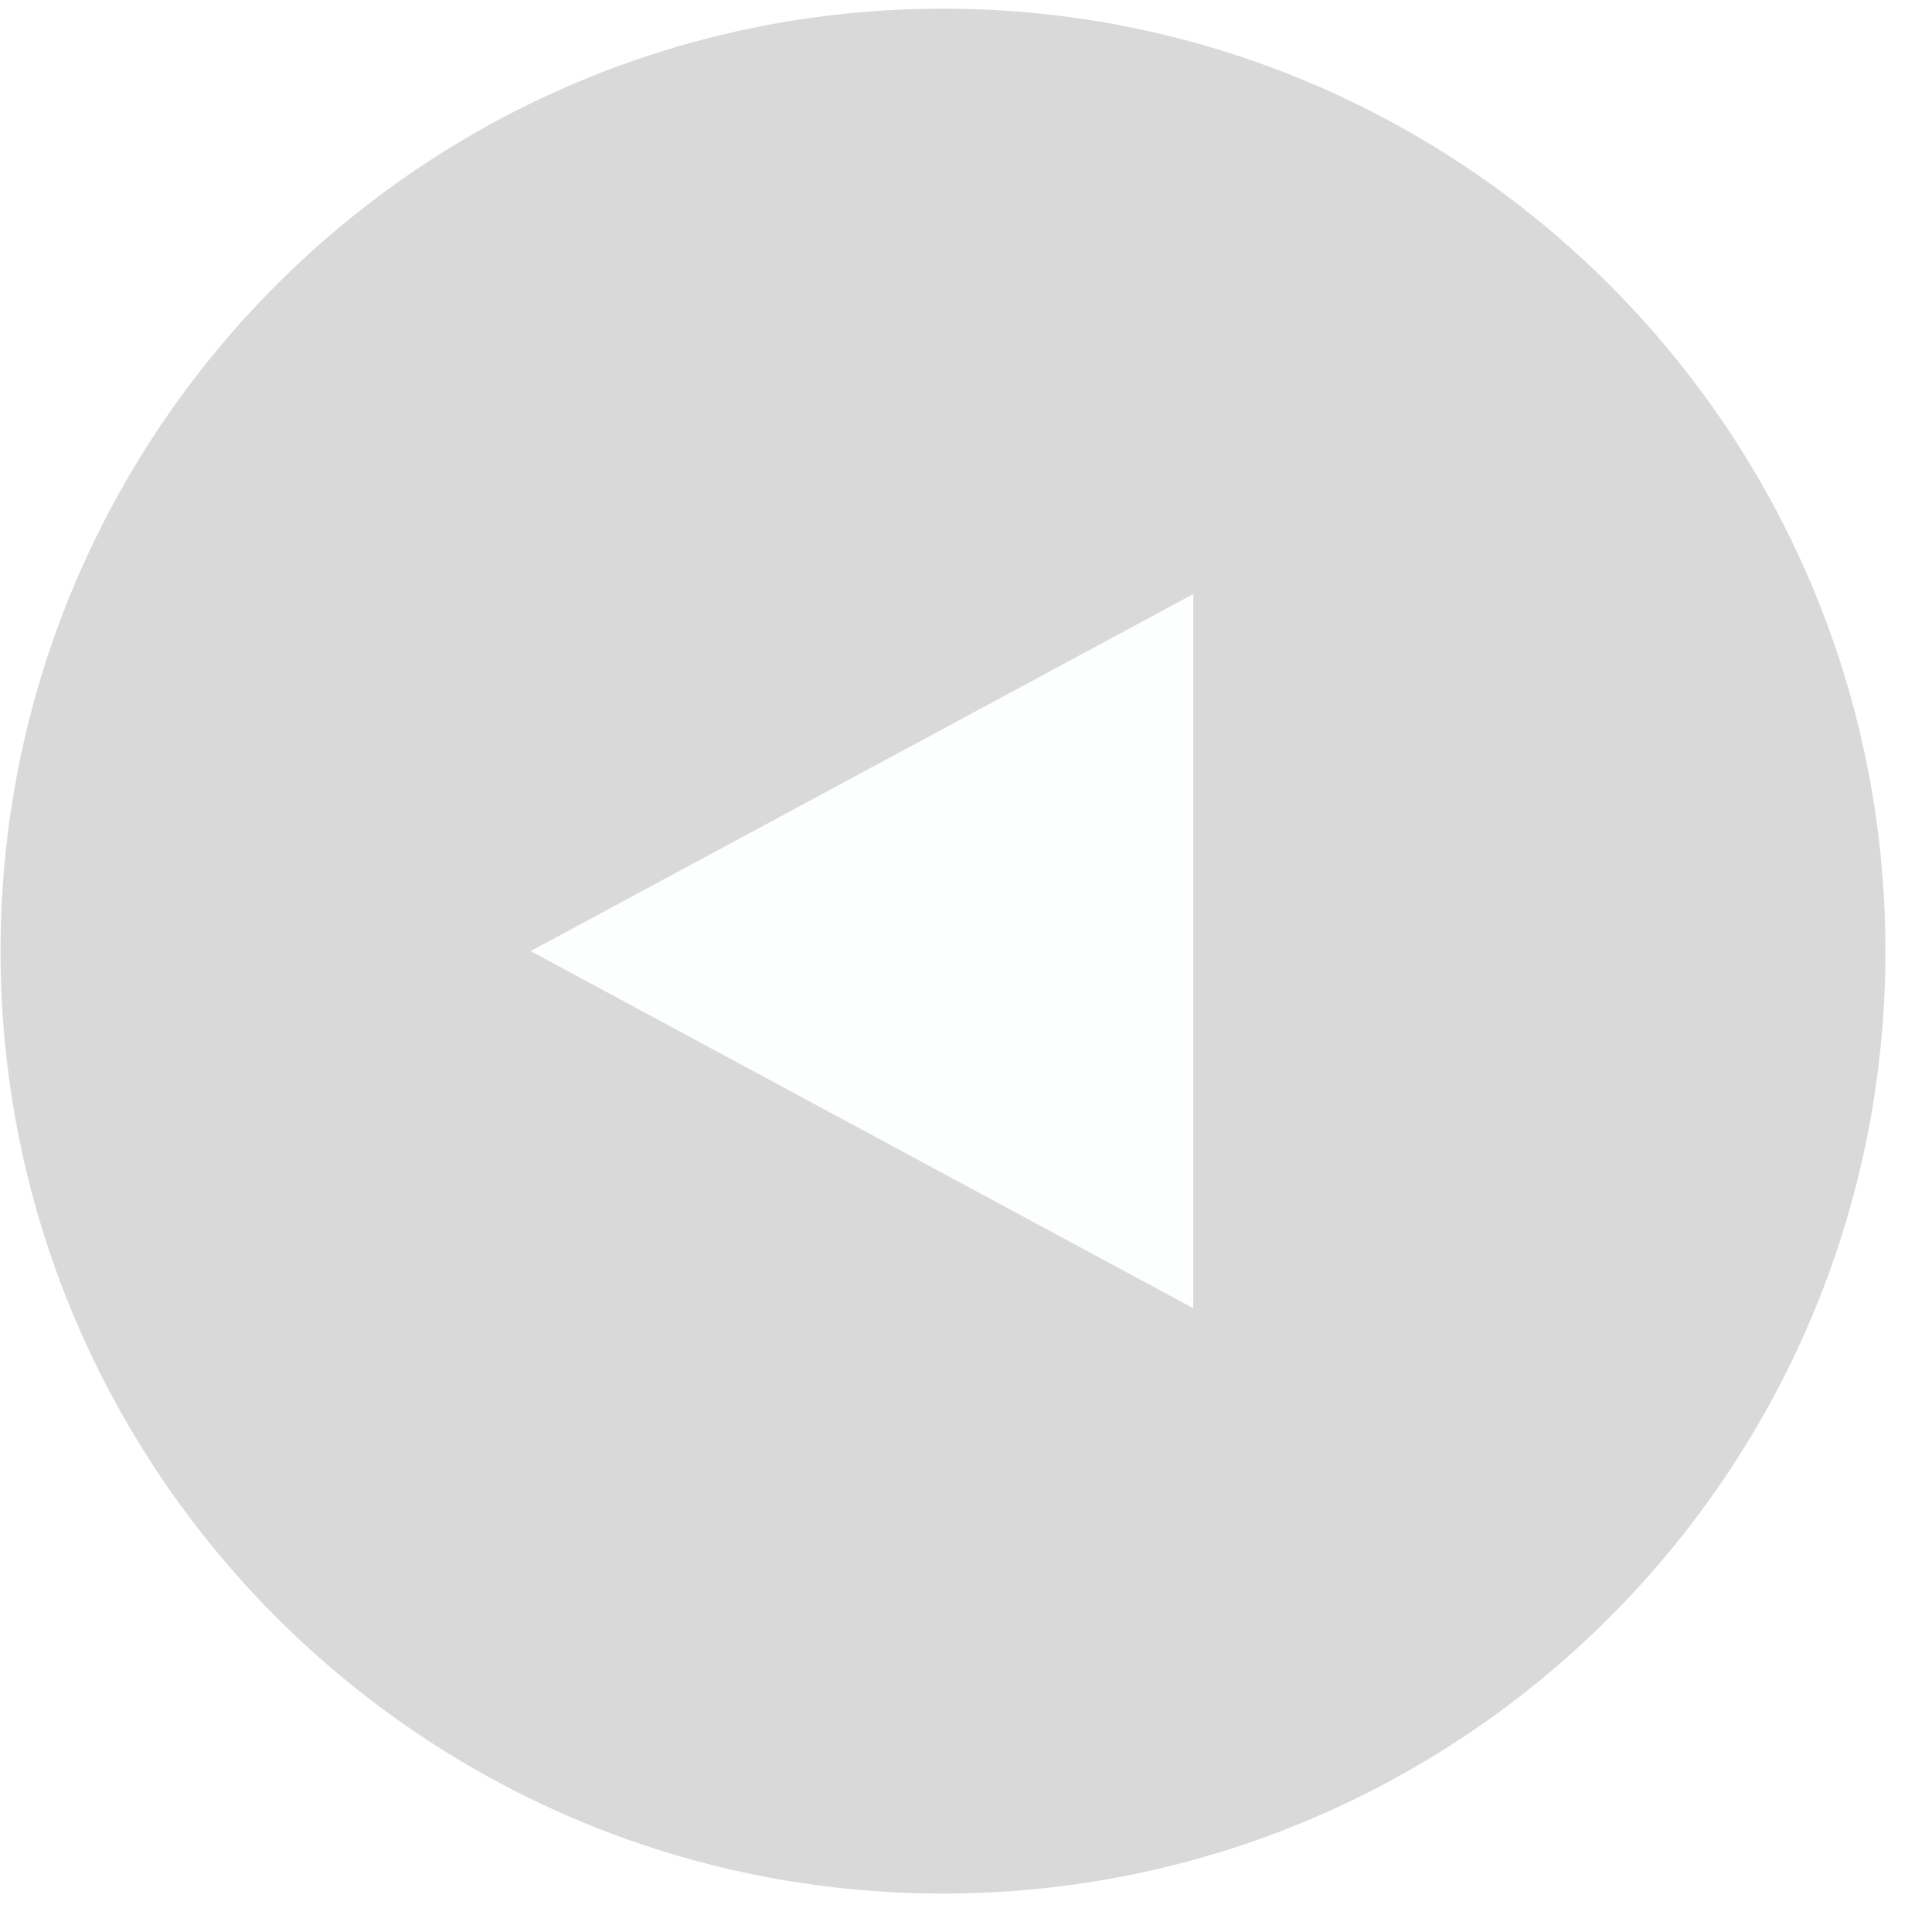
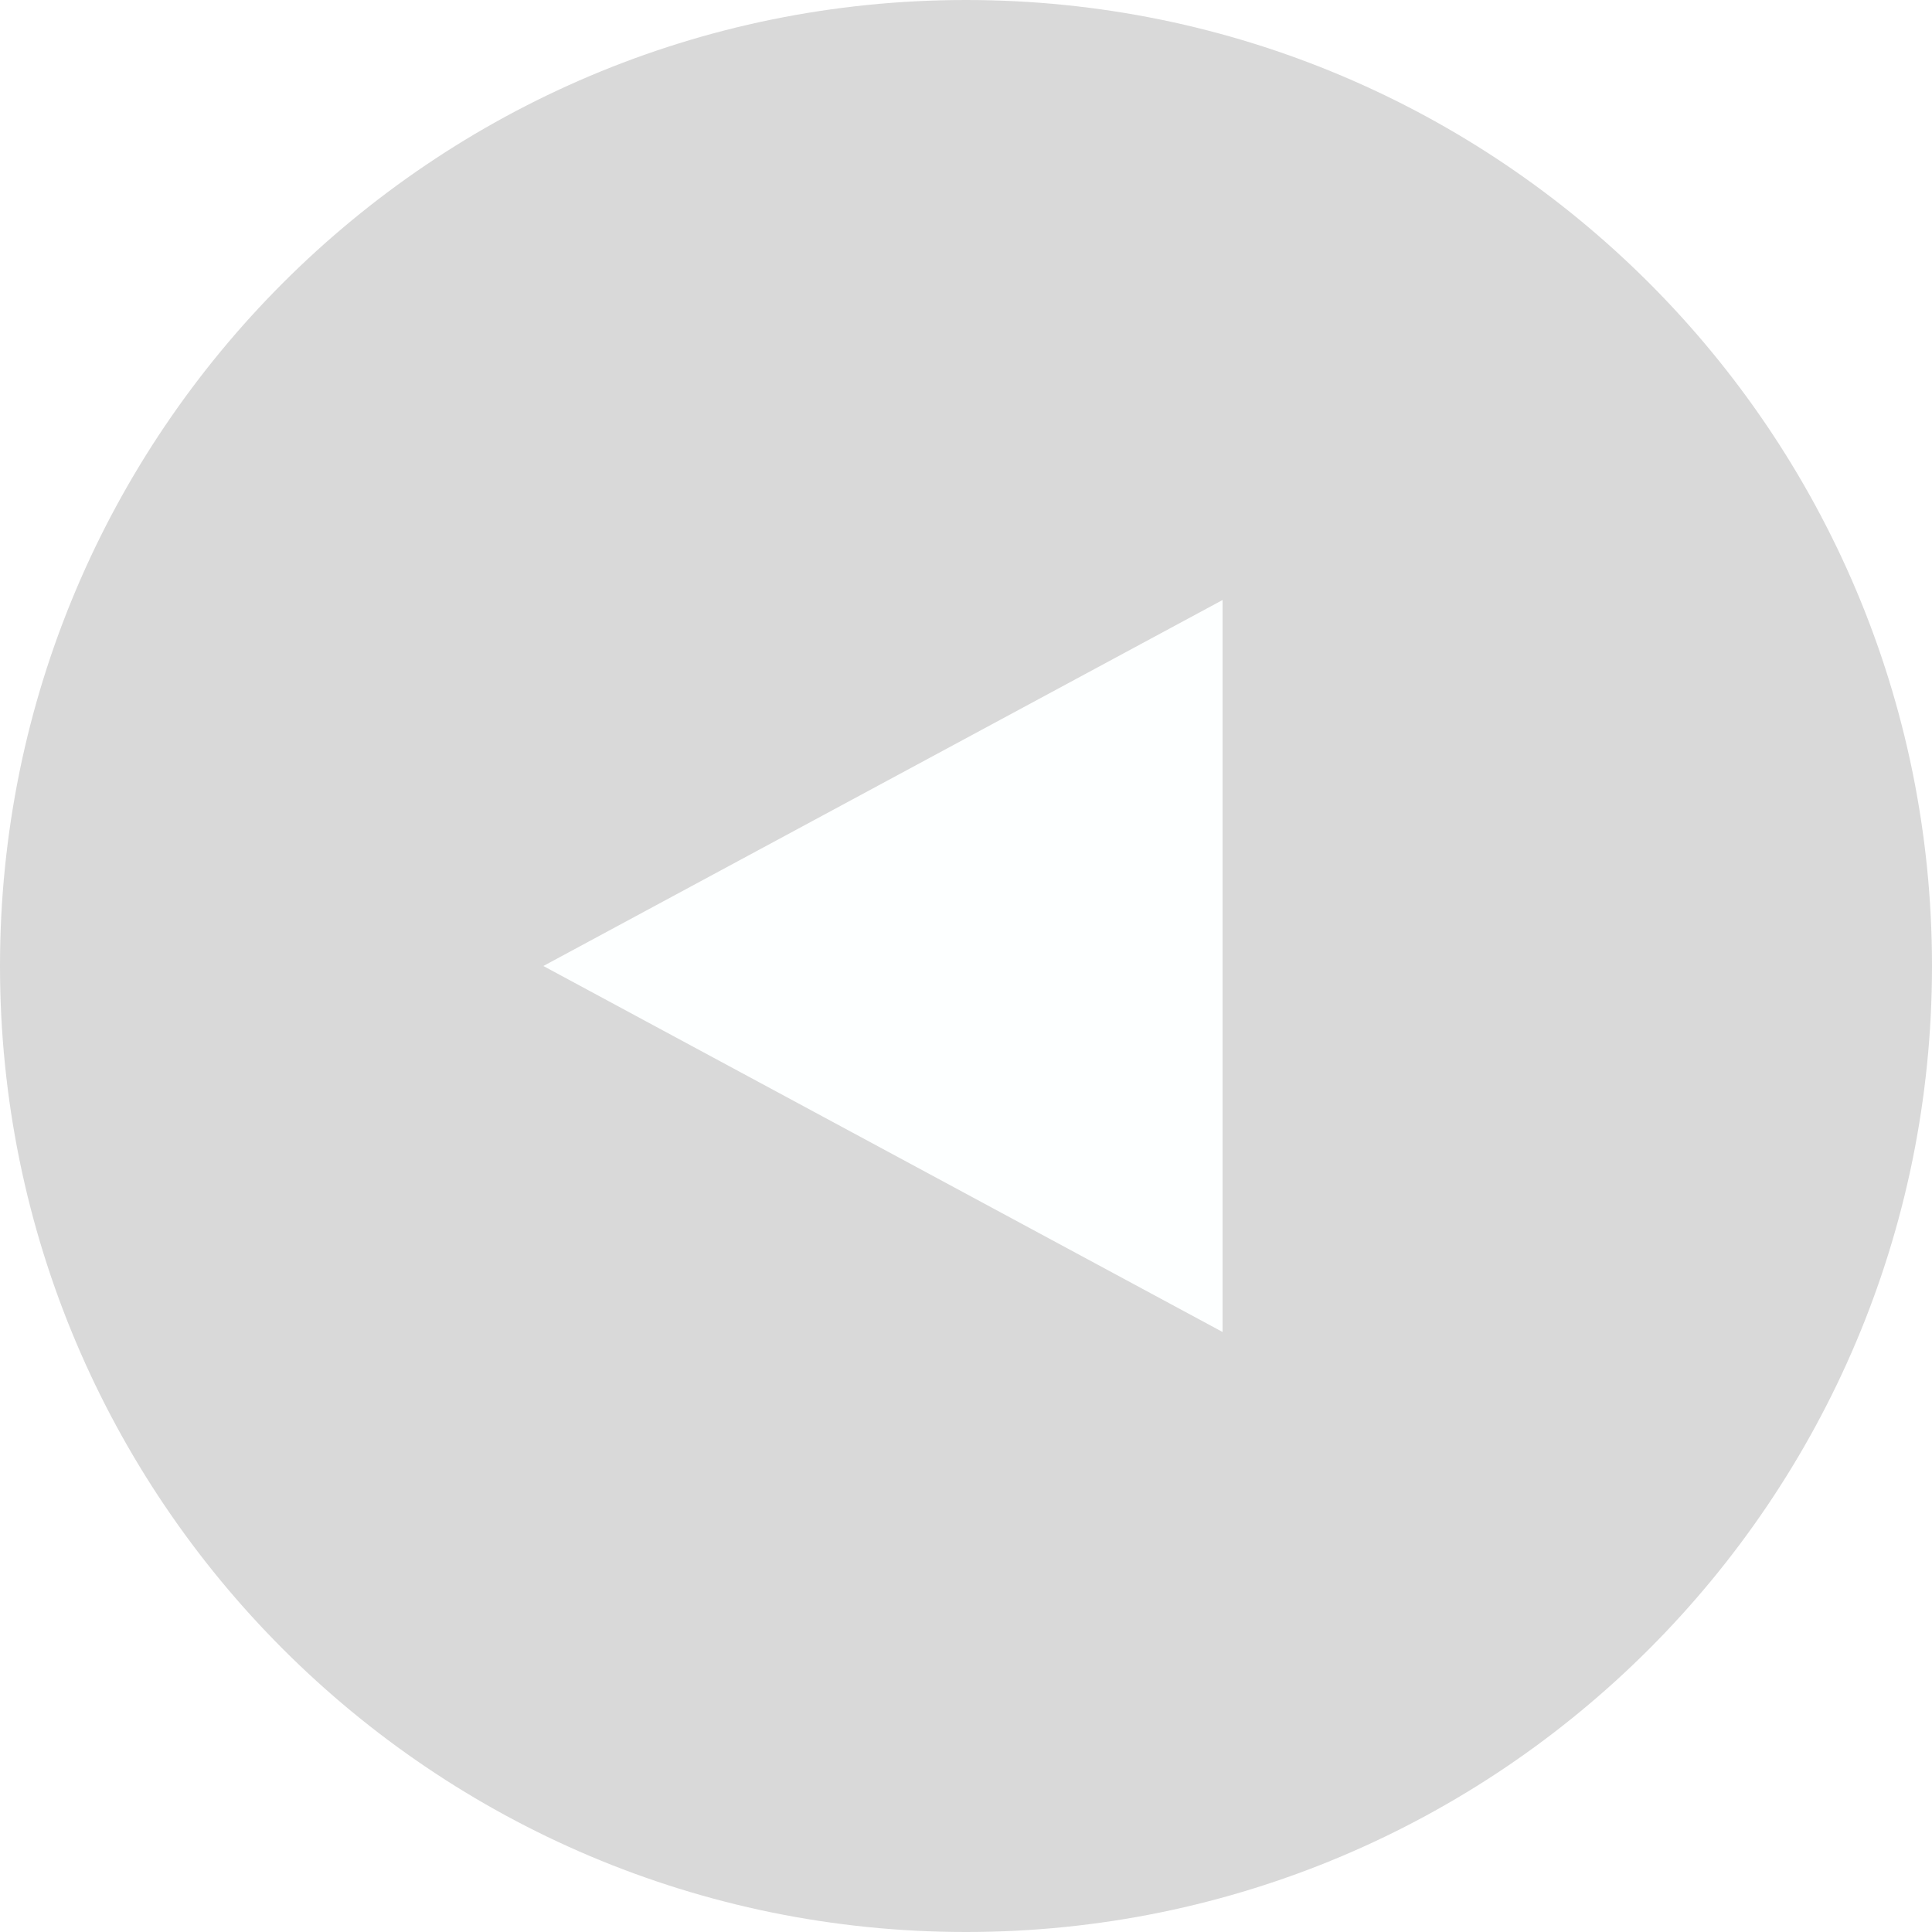
- <svg xmlns="http://www.w3.org/2000/svg" width="41" height="41" viewBox="0 0 41 41" fill="none">
-   <ellipse cx="20.012" cy="20.184" rx="20" ry="20" transform="rotate(-180 20.0117 20.1841)" fill="#D9D9D9" />
-   <path d="M11.261 20.184L25.323 12.607L25.323 27.762L11.261 20.184Z" fill="#FDFFFF" />
+ <svg xmlns="http://www.w3.org/2000/svg" width="30" height="30" viewBox="0 0 30 30" fill="none">
+   <ellipse cx="15" cy="15" rx="15" ry="15" transform="rotate(-180 15 15)" fill="#D9D9D9" />
+   <path d="M8.437 15L18.984 9.317L18.984 20.683L8.437 15Z" fill="#FDFFFF" />
</svg>
